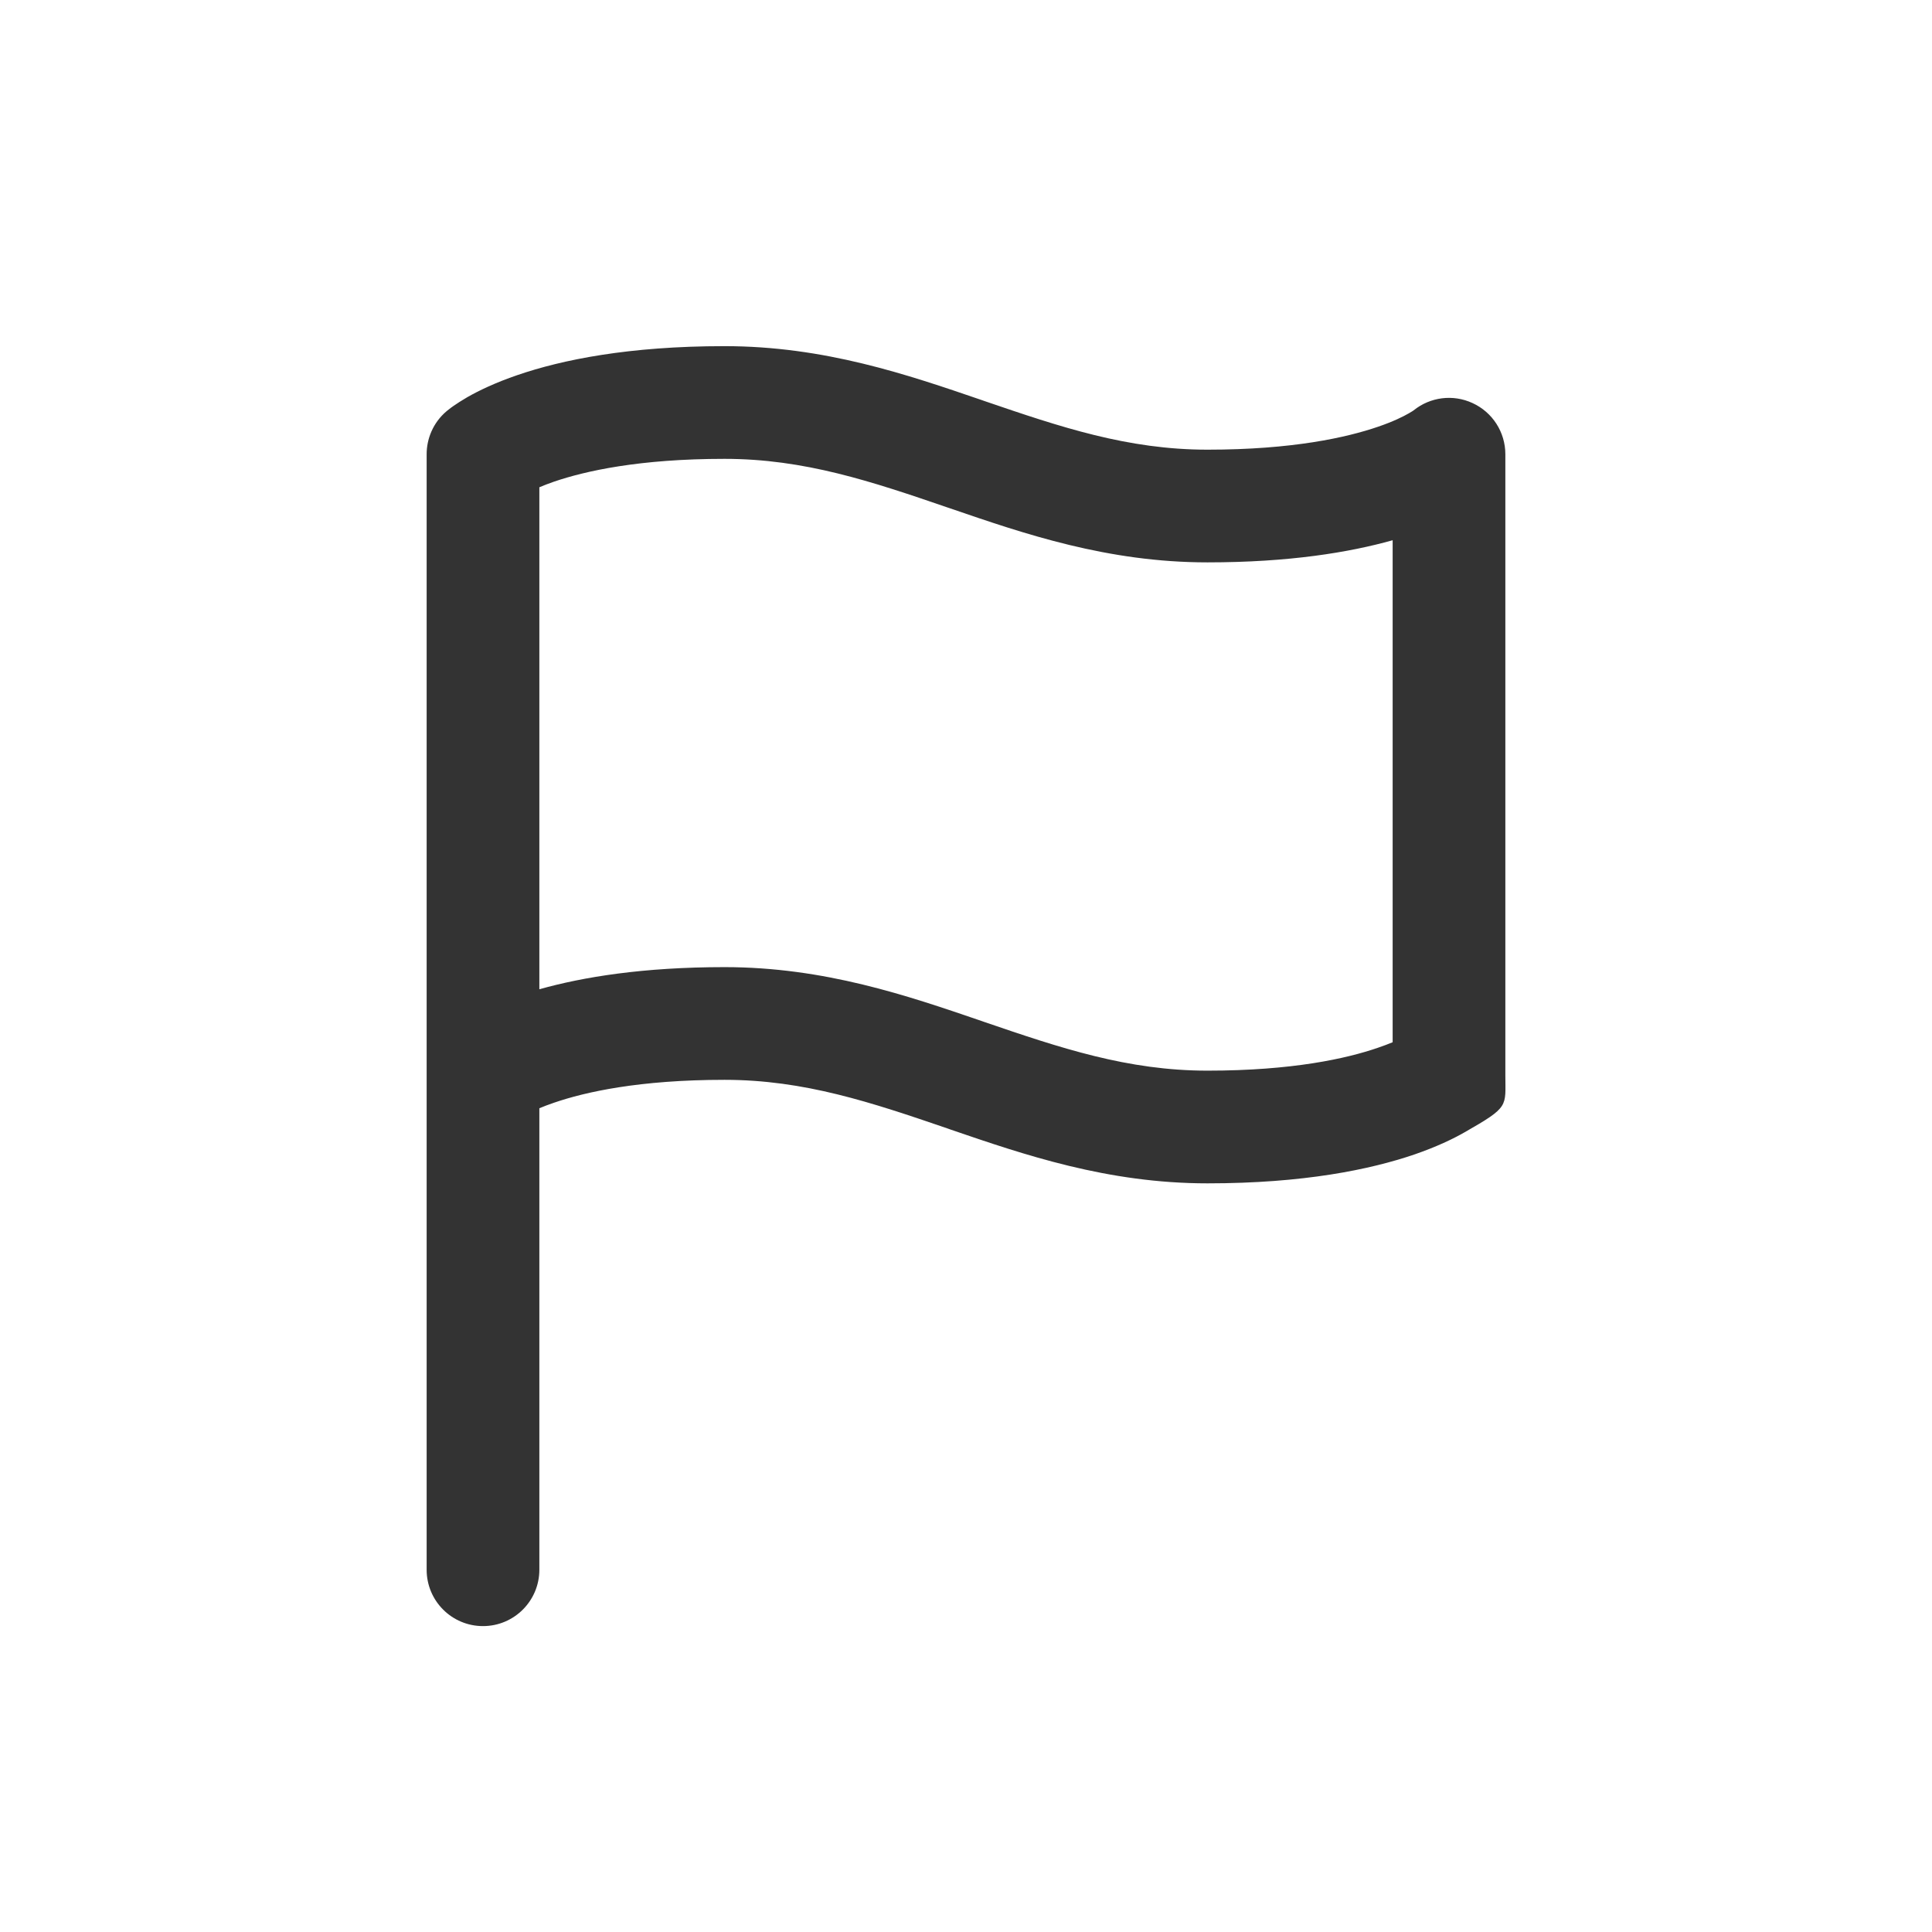
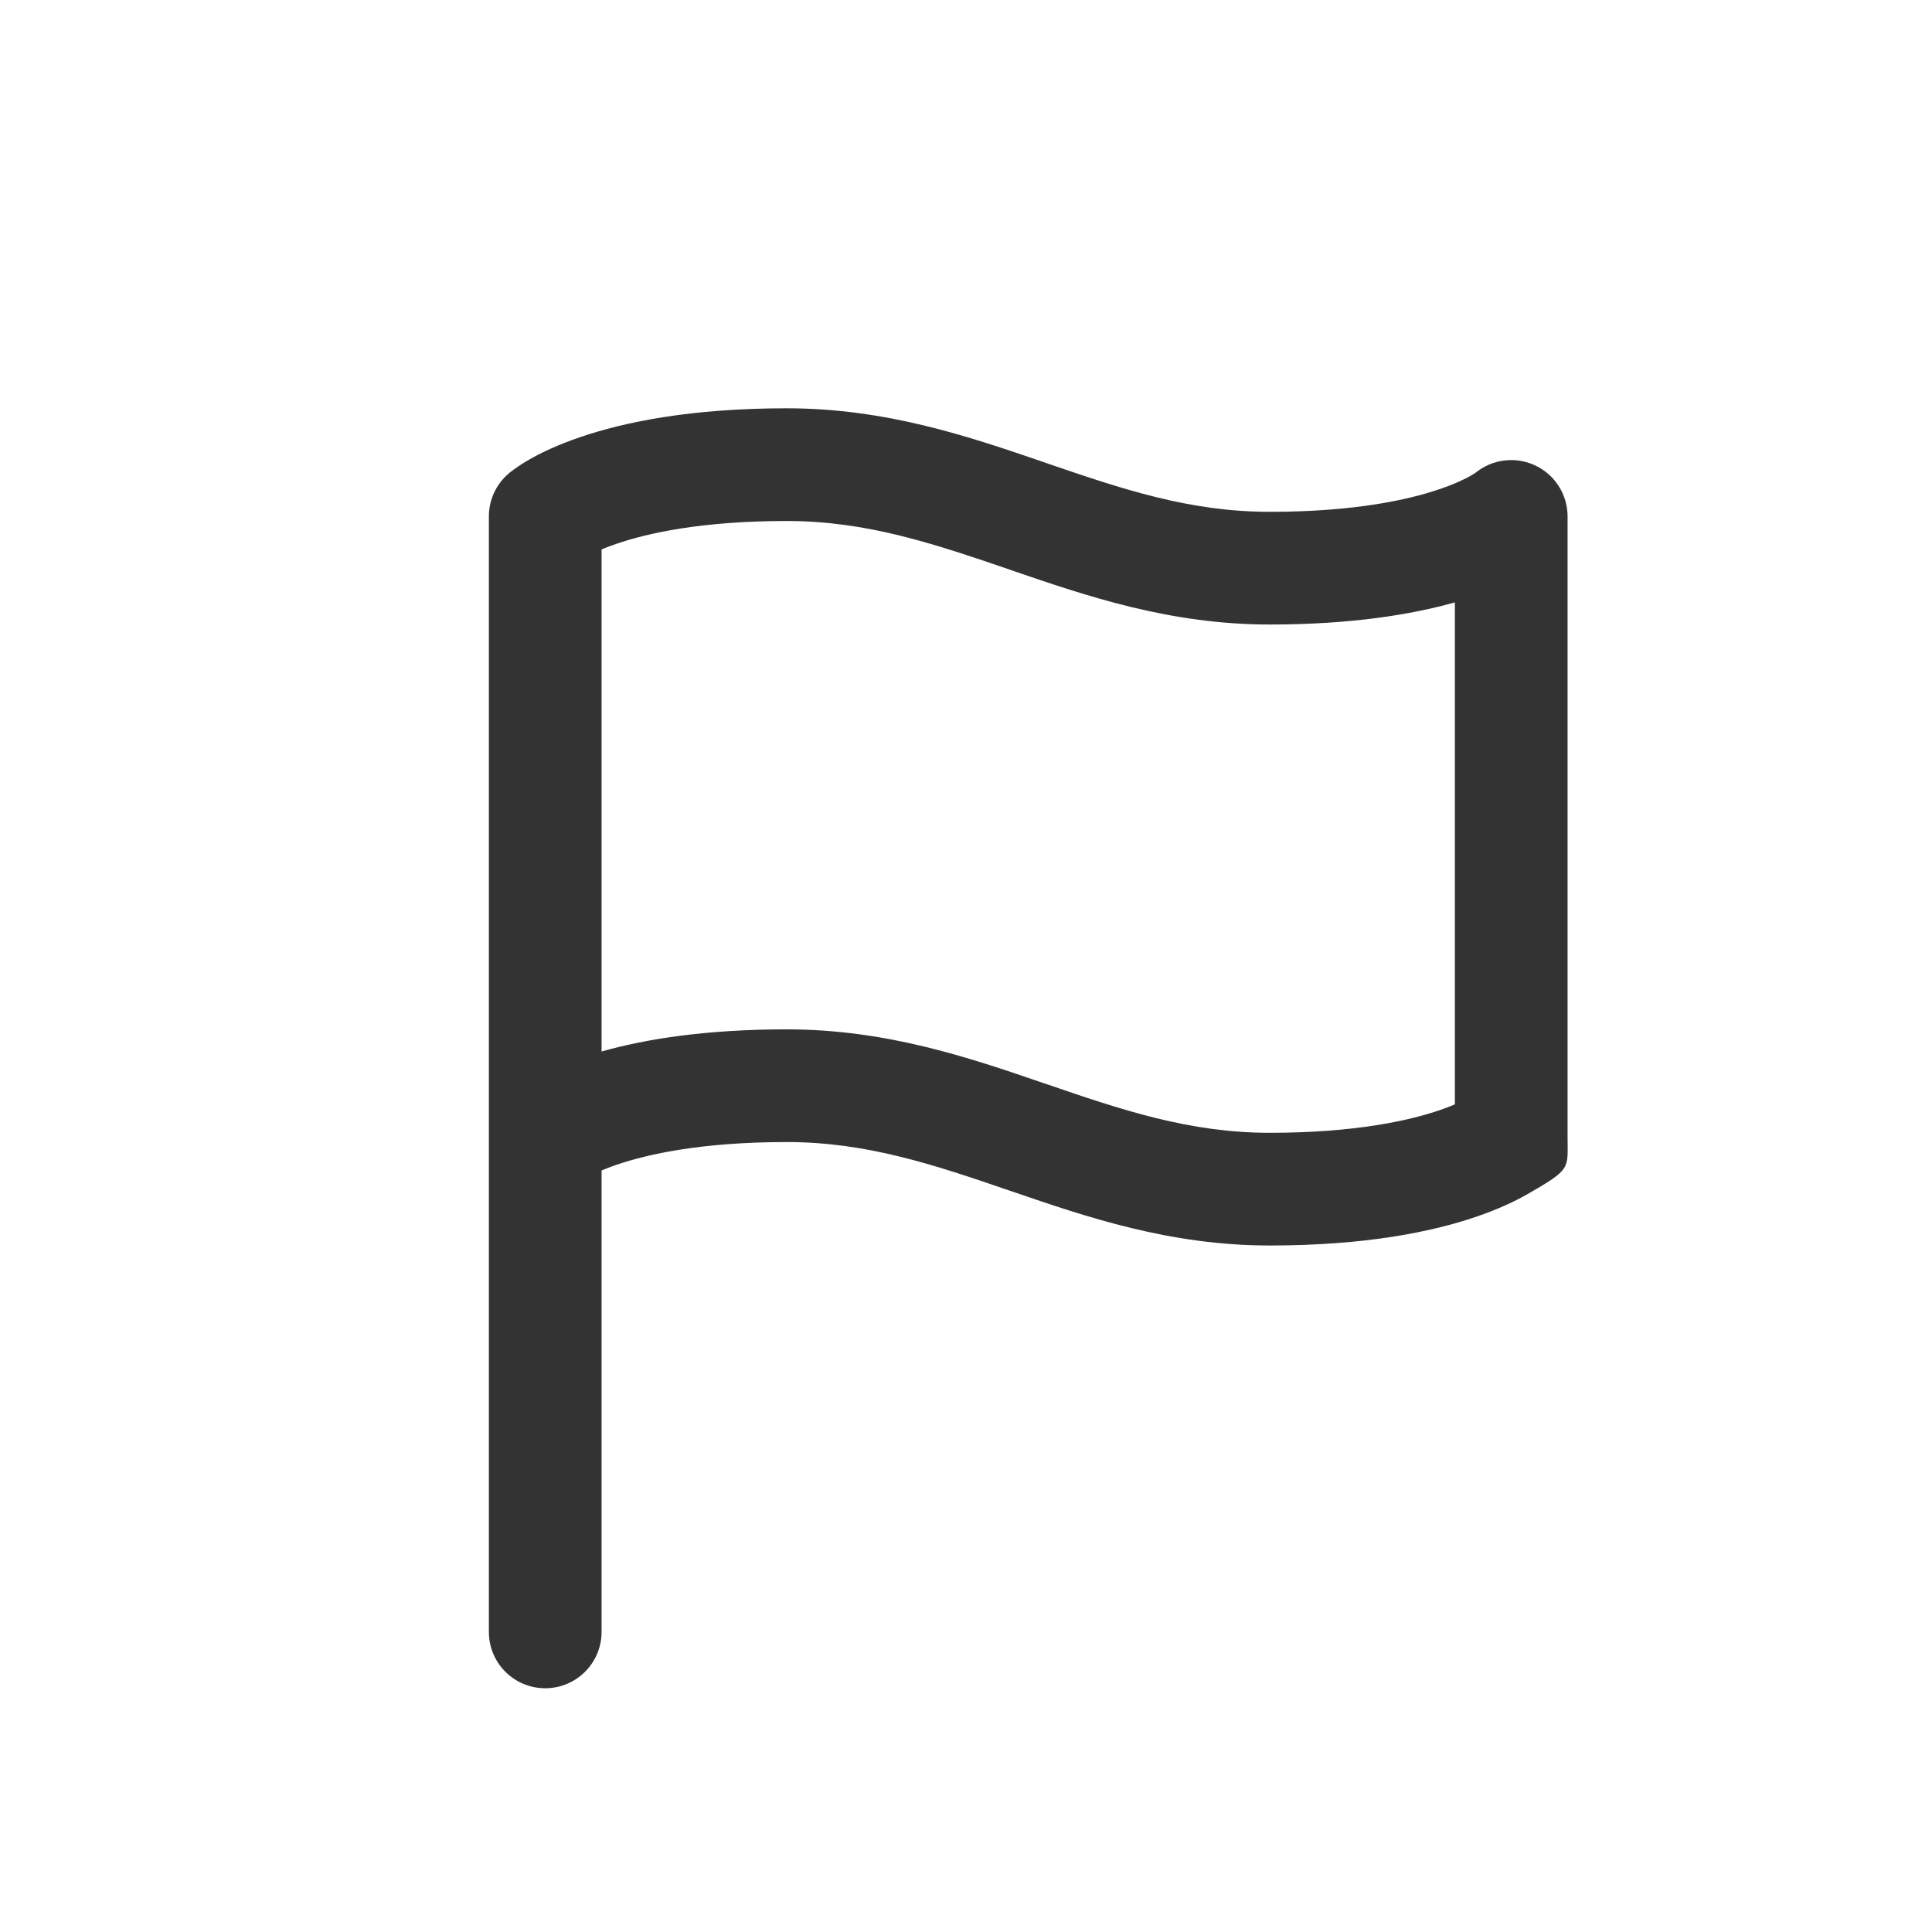
<svg xmlns="http://www.w3.org/2000/svg" width="24" height="24" viewBox="0 0 24 24" fill="none">
-   <path fill-rule="evenodd" clip-rule="evenodd" d="M9 4.3C7.808 4.3 6.98 4.47 6.429 4.659C6.154 4.753 5.949 4.852 5.805 4.934C5.733 4.976 5.676 5.013 5.633 5.043C5.611 5.058 5.593 5.072 5.579 5.083C5.571 5.089 5.565 5.094 5.559 5.099L5.551 5.105L5.547 5.108L5.546 5.11L5.545 5.111C5.545 5.111 5.545 5.111 5.548 5.114L5.544 5.111C5.382 5.25 5.299 5.448 5.3 5.646L5.3 5.649V19.5C5.3 19.887 5.613 20.2 6 20.2C6.386 20.2 6.7 19.887 6.7 19.5L6.7 13.767C6.752 13.745 6.813 13.722 6.883 13.698C7.27 13.565 7.942 13.414 9 13.414C9.993 13.414 10.826 13.695 11.773 14.019L11.806 14.031C12.726 14.346 13.758 14.7 15 14.7C16.192 14.7 17.02 14.529 17.571 14.341C17.846 14.246 18.05 14.148 18.195 14.065C18.752 13.747 18.7 13.749 18.7 13.357V5.643C18.7 5.369 18.541 5.121 18.292 5.007C18.05 4.895 17.767 4.931 17.56 5.098C17.553 5.103 17.534 5.116 17.5 5.135C17.434 5.173 17.31 5.236 17.116 5.302C16.73 5.434 16.058 5.586 15 5.586C14.007 5.586 13.174 5.305 12.227 4.981L12.193 4.969C11.273 4.654 10.242 4.3 9 4.3ZM6.7 12.289C7.24 12.137 7.989 12.014 9 12.014C10.242 12.014 11.273 12.368 12.193 12.683L12.227 12.695C13.174 13.019 14.007 13.3 15 13.3C16.058 13.3 16.73 13.149 17.116 13.016C17.187 12.992 17.247 12.969 17.3 12.947V6.711C16.759 6.863 16.011 6.986 15 6.986C13.758 6.986 12.726 6.632 11.806 6.316L11.773 6.305C10.826 5.98 9.993 5.7 9 5.7C7.942 5.7 7.27 5.851 6.883 5.983C6.813 6.007 6.752 6.031 6.7 6.053L6.7 12.289Z" fill="#333333" />
+   <path fill-rule="evenodd" clip-rule="evenodd" d="M9.773 5.072C8.581 5.072 7.753 5.243 7.202 5.432C6.927 5.526 6.722 5.624 6.578 5.707C6.506 5.748 6.449 5.785 6.406 5.816C6.384 5.831 6.366 5.844 6.351 5.856C6.344 5.861 6.338 5.867 6.332 5.871L6.324 5.878L6.32 5.881L6.319 5.882L6.318 5.883C6.318 5.883 6.318 5.883 6.321 5.887L6.317 5.884C6.155 6.023 6.072 6.22 6.073 6.419L6.073 6.422V20.272C6.073 20.659 6.386 20.972 6.773 20.972C7.159 20.972 7.473 20.659 7.473 20.272L7.473 14.54C7.525 14.518 7.586 14.494 7.656 14.47C8.043 14.338 8.715 14.187 9.773 14.187C10.766 14.187 11.599 14.467 12.546 14.792L12.579 14.803C13.499 15.118 14.531 15.472 15.773 15.472C16.965 15.472 17.793 15.302 18.343 15.113C18.619 15.019 18.823 14.92 18.968 14.838C19.524 14.52 19.473 14.521 19.473 14.129V6.415C19.473 6.142 19.314 5.893 19.065 5.779C18.823 5.668 18.54 5.704 18.333 5.87C18.326 5.875 18.306 5.889 18.273 5.908C18.207 5.946 18.083 6.008 17.89 6.074C17.503 6.207 16.831 6.358 15.773 6.358C14.78 6.358 13.946 6.078 13 5.753L12.966 5.741C12.046 5.426 11.015 5.072 9.773 5.072ZM7.473 13.062C8.013 12.909 8.762 12.787 9.773 12.787C11.015 12.787 12.046 13.14 12.966 13.456L13 13.467C13.946 13.792 14.78 14.072 15.773 14.072C16.831 14.072 17.503 13.921 17.89 13.789C17.959 13.765 18.02 13.741 18.073 13.719V7.483C17.532 7.635 16.784 7.758 15.773 7.758C14.531 7.758 13.499 7.404 12.579 7.089L12.546 7.077C11.599 6.753 10.766 6.472 9.773 6.472C8.715 6.472 8.043 6.623 7.656 6.756C7.586 6.78 7.525 6.803 7.473 6.825L7.473 13.062Z" fill="#333333" />
</svg>
